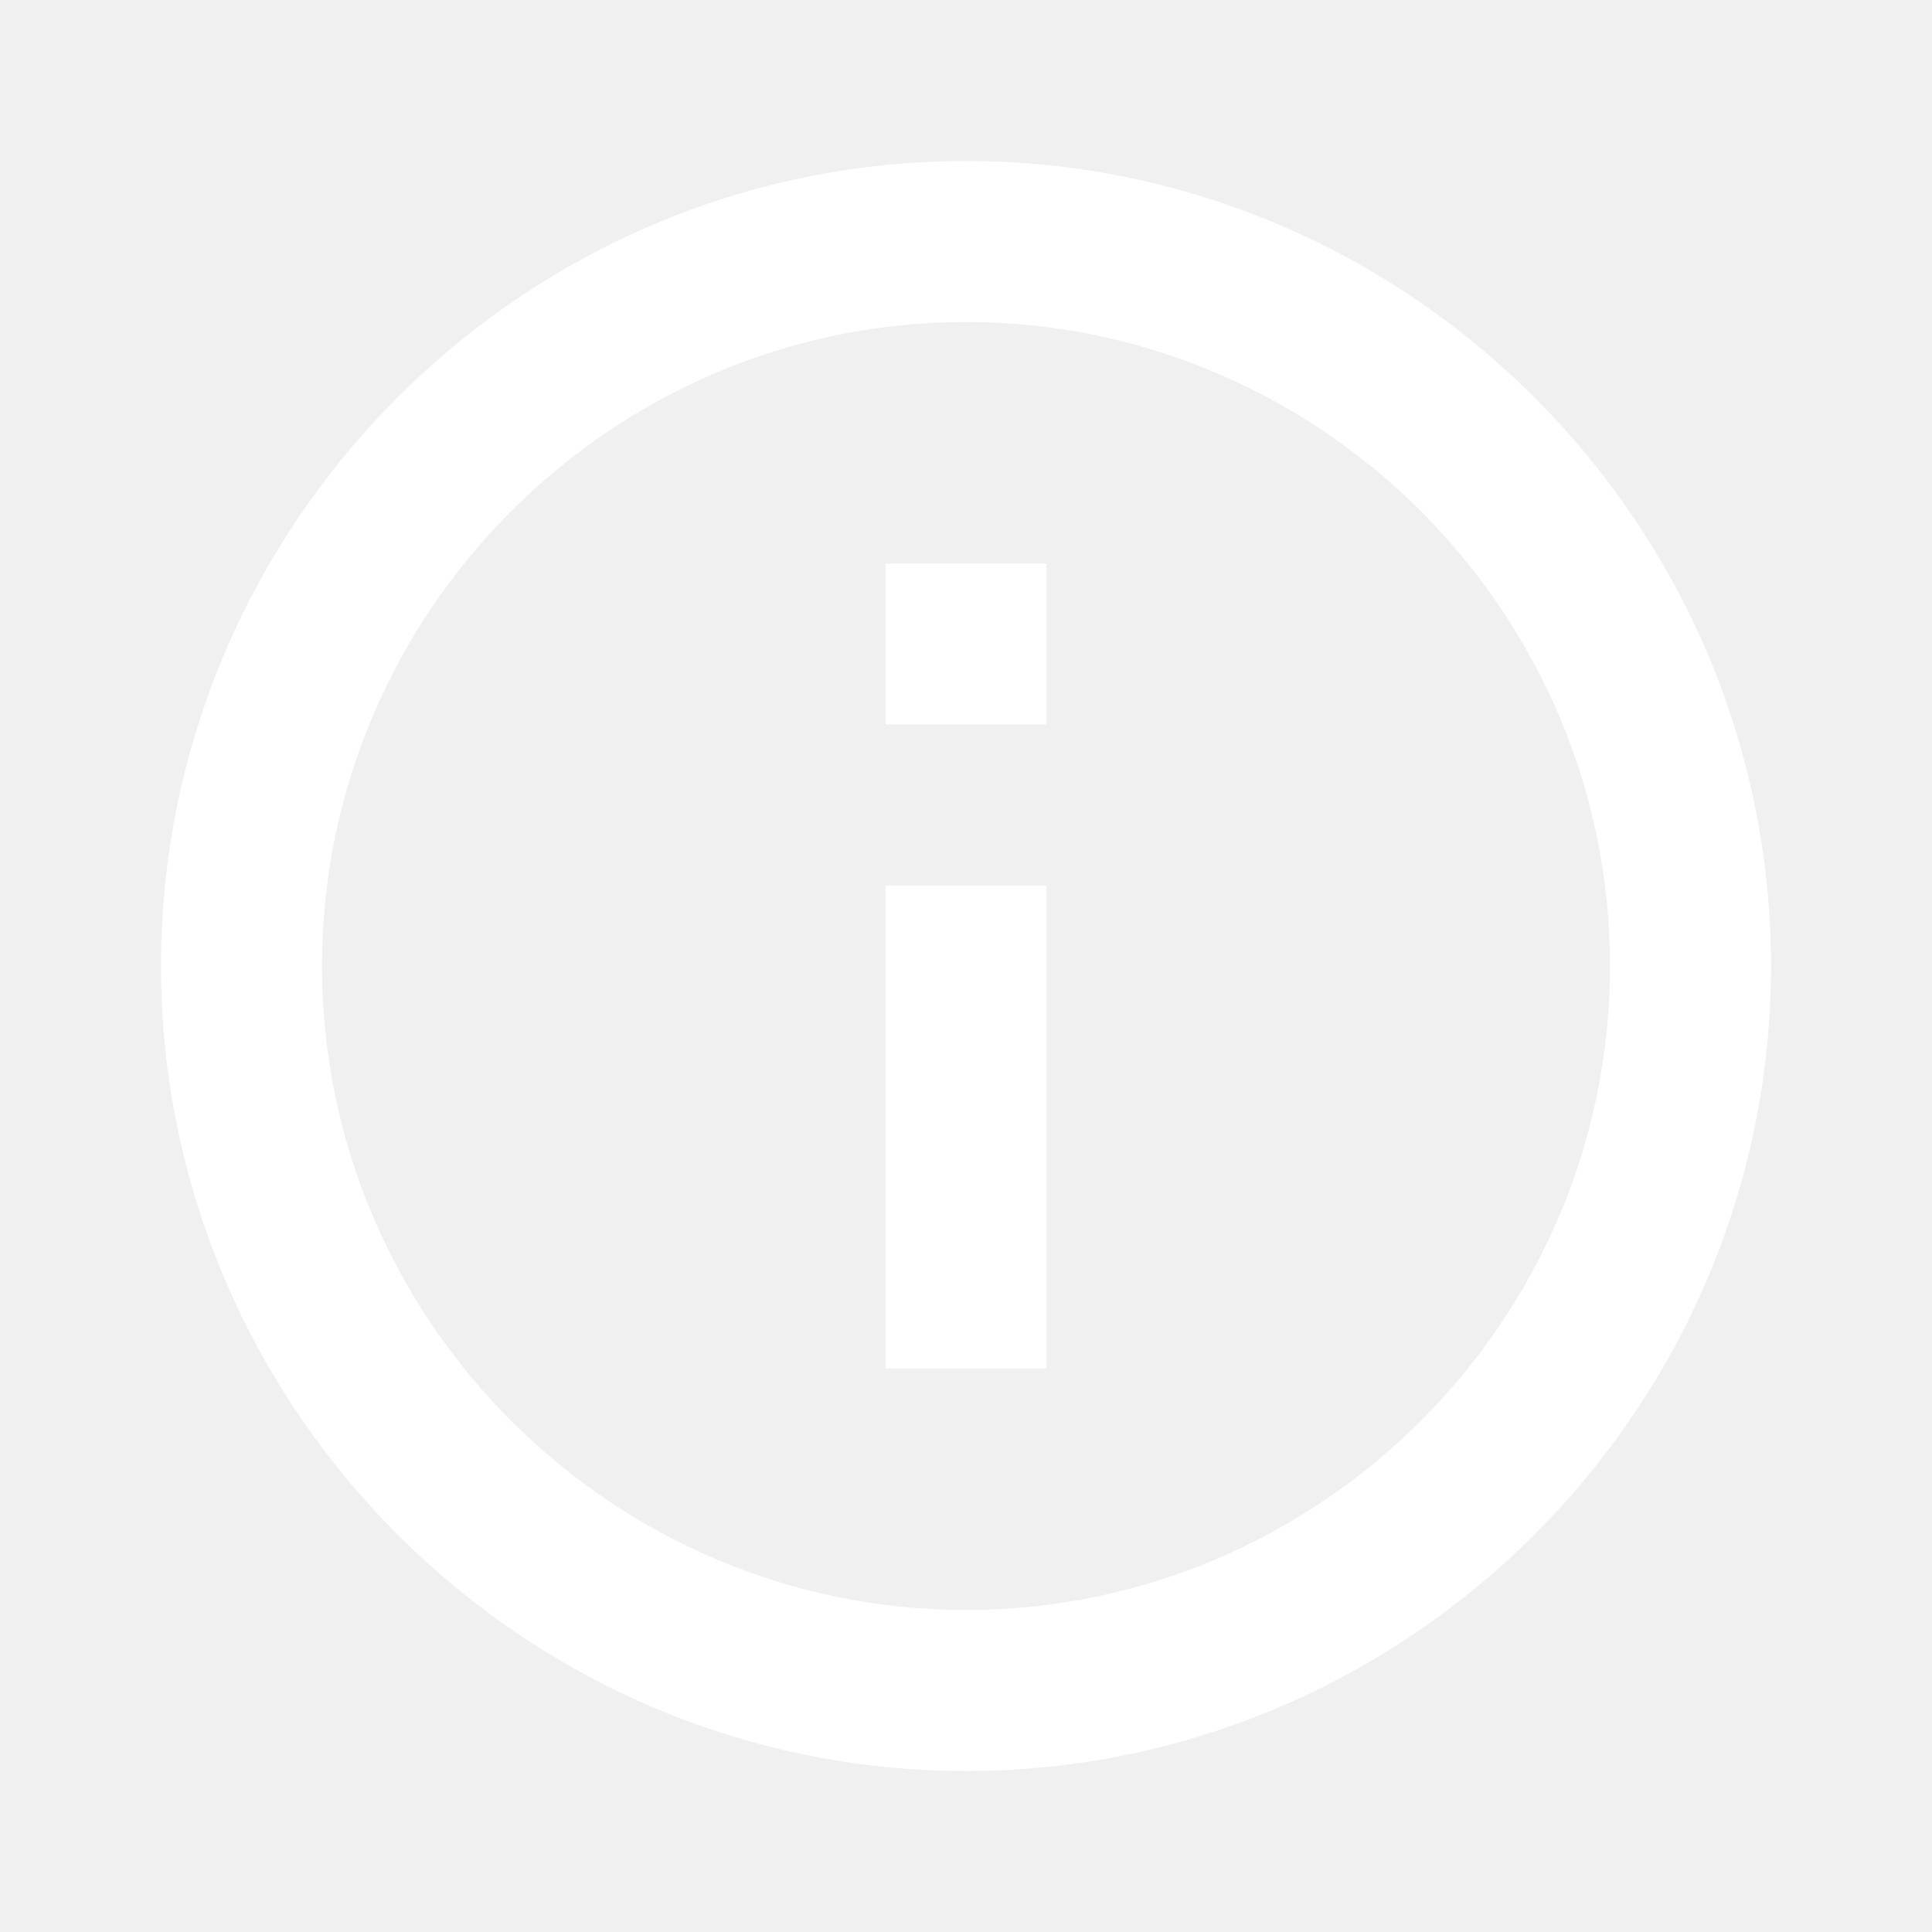
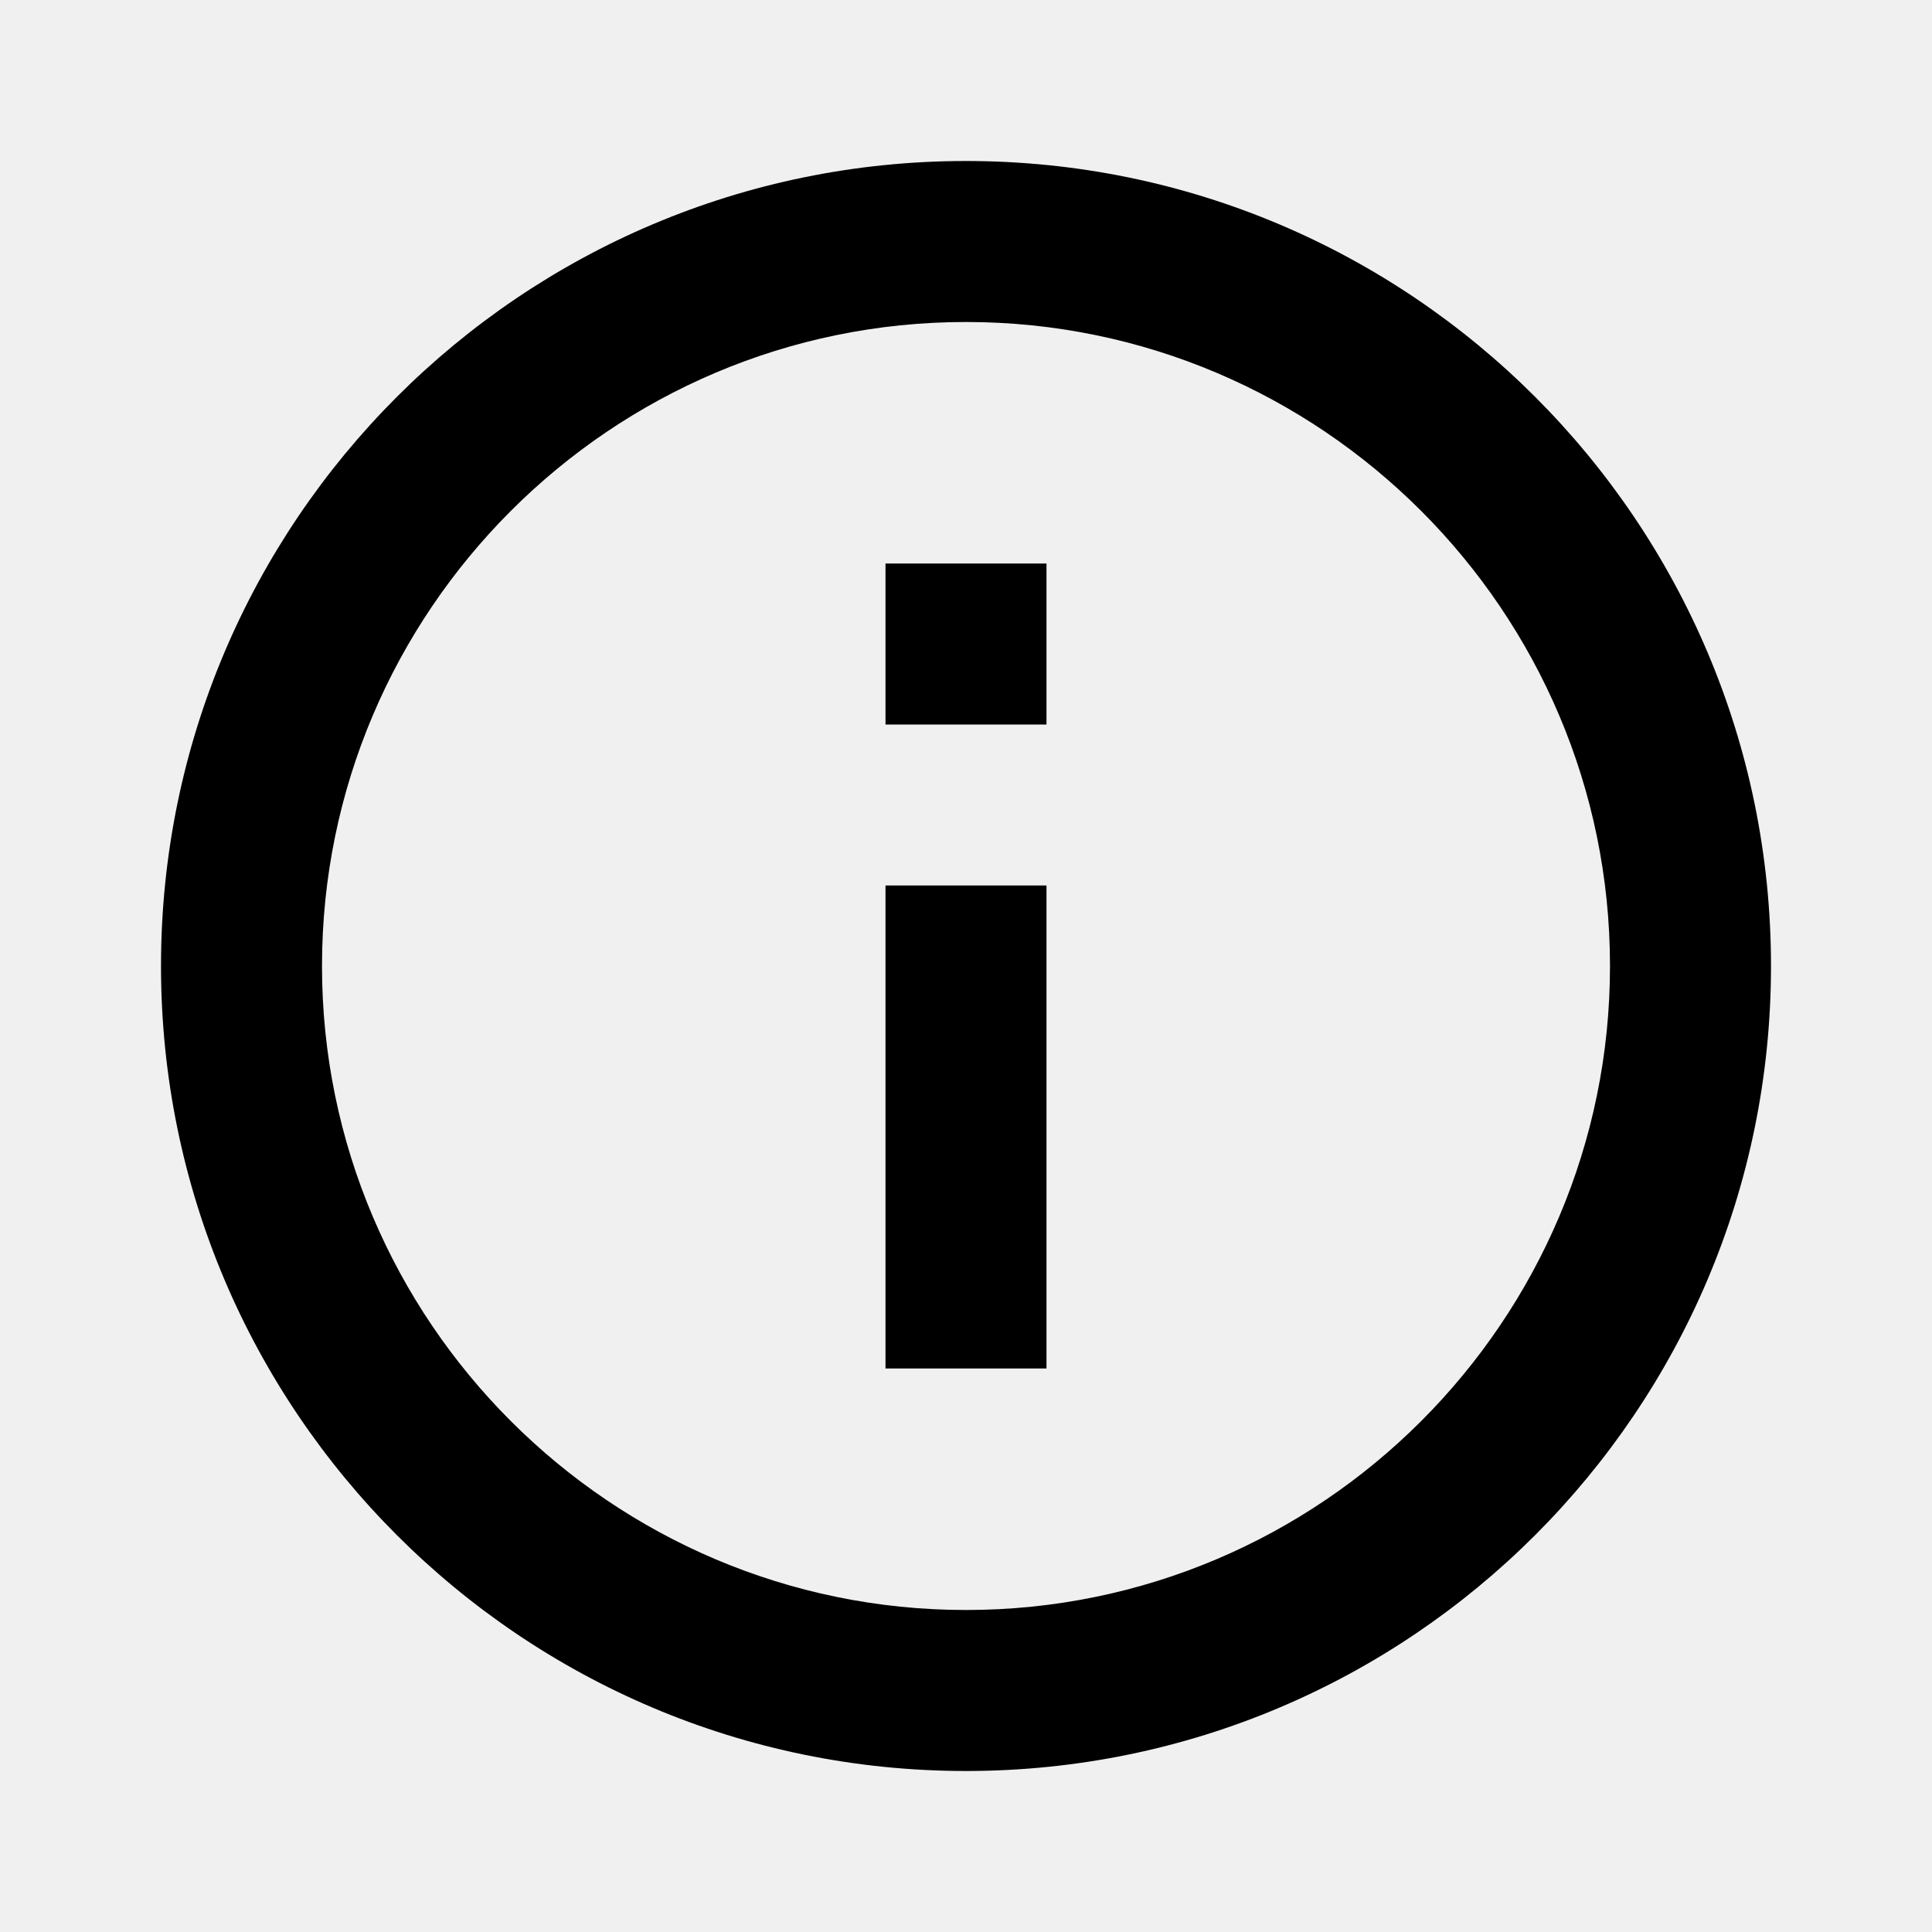
- <svg xmlns="http://www.w3.org/2000/svg" version="1.1" id="Layer_1" x="0px" y="0px" width="24px" height="24px" viewBox="0 0 24 24" enable-background="new 0 0 24 24" xml:space="preserve">
-   <g>
-     <path fill="#FFFFFF" d="M11,17h2v-6h-2V17z M12,2C6.5,2,2,6.5,2,12s4.5,10,10,10s10-4.5,10-10S17.5,2,12,2z M12,20    c-4.4,0-8-3.6-8-8c0-4.4,3.6-8,8-8c4.4,0,8,3.6,8,8C20,16.4,16.4,20,12,20z M11,9h2V7h-2V9z" />
-   </g>
+ <svg xmlns="http://www.w3.org/2000/svg" viewBox="0 0 24 24">
+   <path id="icon" d="M11 17h2v-6h-2v6zm1-15C6.48 2 2 6.48 2 12s4.48 10 10 10 10-4.48 10-10S17.52 2 12 2zm0 18c-4.41 0-8-3.59-8-8s3.59-8 8-8 8 3.59 8 8-3.59 8-8 8zM11 9h2V7h-2v2z" />
</svg>
